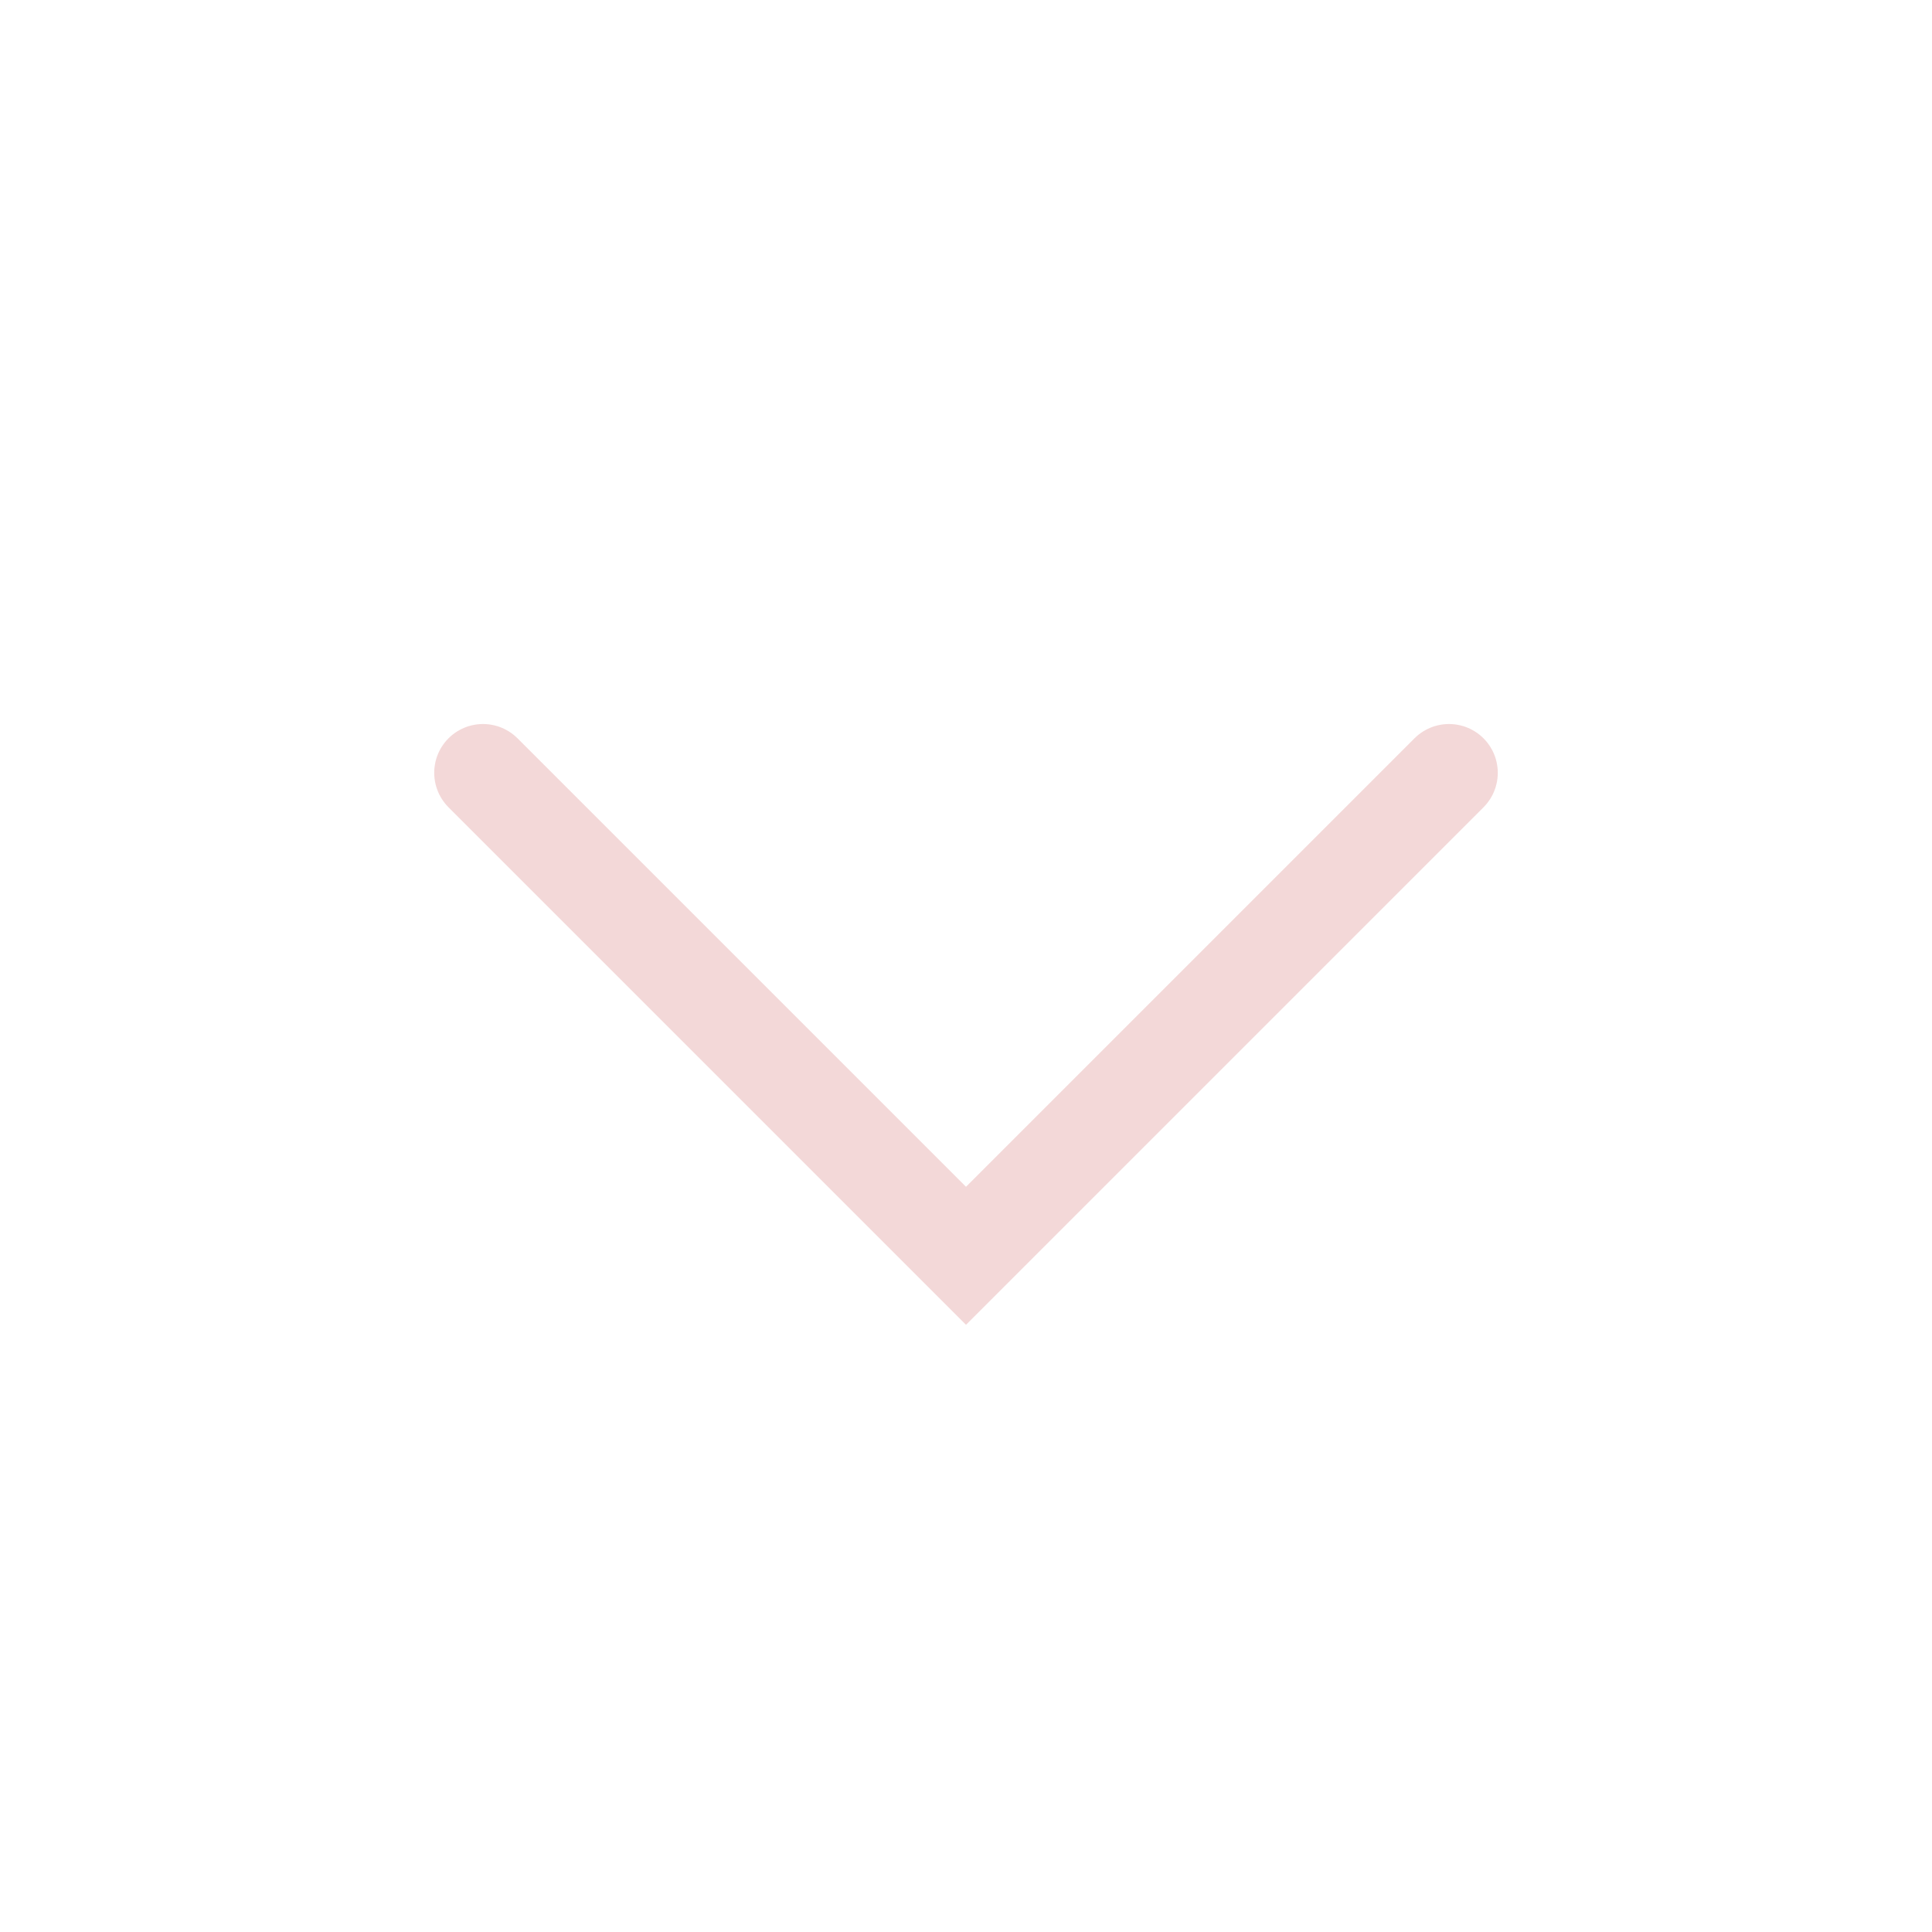
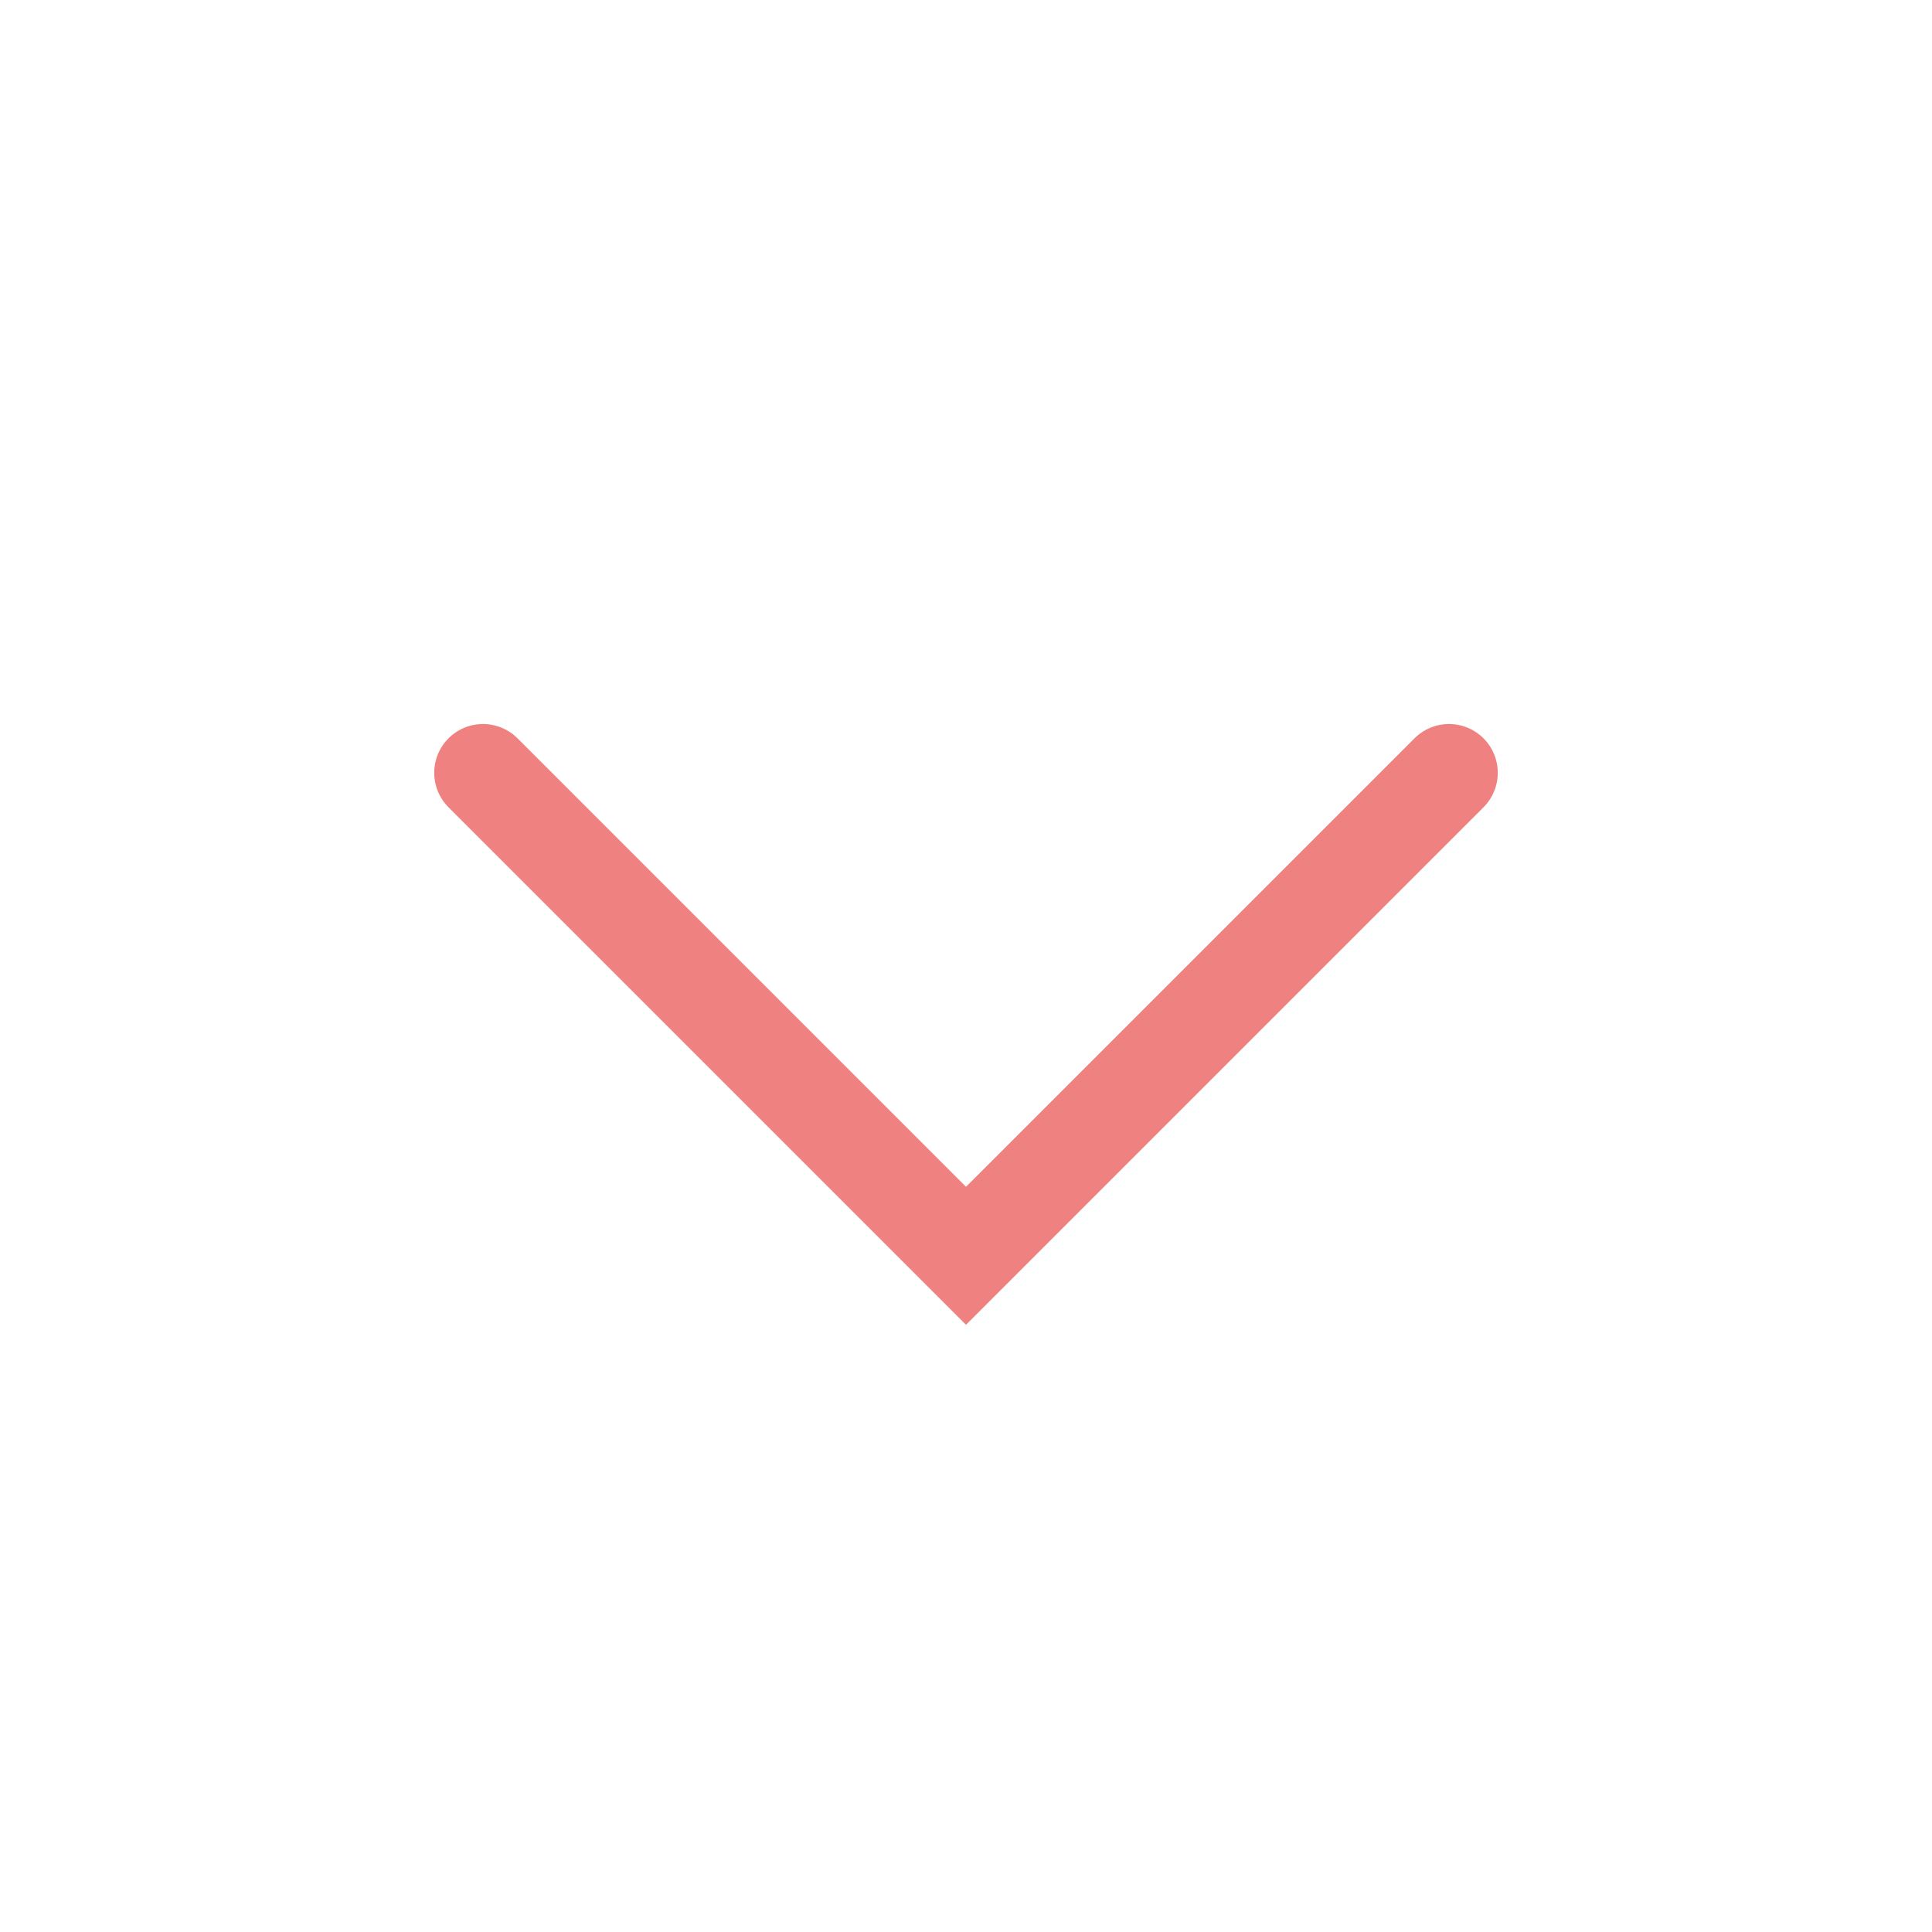
<svg xmlns="http://www.w3.org/2000/svg" viewBox="0 0 50 50" version="1.2" baseProfile="tiny">
  <defs>
</defs>
  <g fill="none" stroke="black" stroke-width="1" fill-rule="evenodd" stroke-linecap="square" stroke-linejoin="bevel">
    <g fill="none" stroke="#000000" stroke-opacity="1" stroke-width="1" stroke-linecap="square" stroke-linejoin="bevel" transform="matrix(1,0,0,1,0,0)" font-family="Sans Serif" font-size="11" font-weight="400" font-style="normal">
</g>
-     <g fill="none" stroke="#f3d8d8" stroke-opacity="1" stroke-width="1.01" stroke-linecap="round" stroke-linejoin="miter" stroke-miterlimit="2" transform="matrix(2.5,0,0,2.5,2.5,2.5)" font-family="Sans Serif" font-size="11" font-weight="400" font-style="normal">
+     <g fill="none" stroke="#ef8280" stroke-opacity="1" stroke-width="1.01" stroke-linecap="round" stroke-linejoin="miter" stroke-miterlimit="2" transform="matrix(2.5,0,0,2.5,2.5,2.5)" font-family="Sans Serif" font-size="11" font-weight="400" font-style="normal">
      <polyline fill="none" vector-effect="none" points="4,7 9,12 14,7 " />
    </g>
    <g fill="none" stroke="#000000" stroke-opacity="1" stroke-width="1" stroke-linecap="square" stroke-linejoin="bevel" transform="matrix(1,0,0,1,0,0)" font-family="Sans Serif" font-size="11" font-weight="400" font-style="normal">
</g>
  </g>
</svg>
